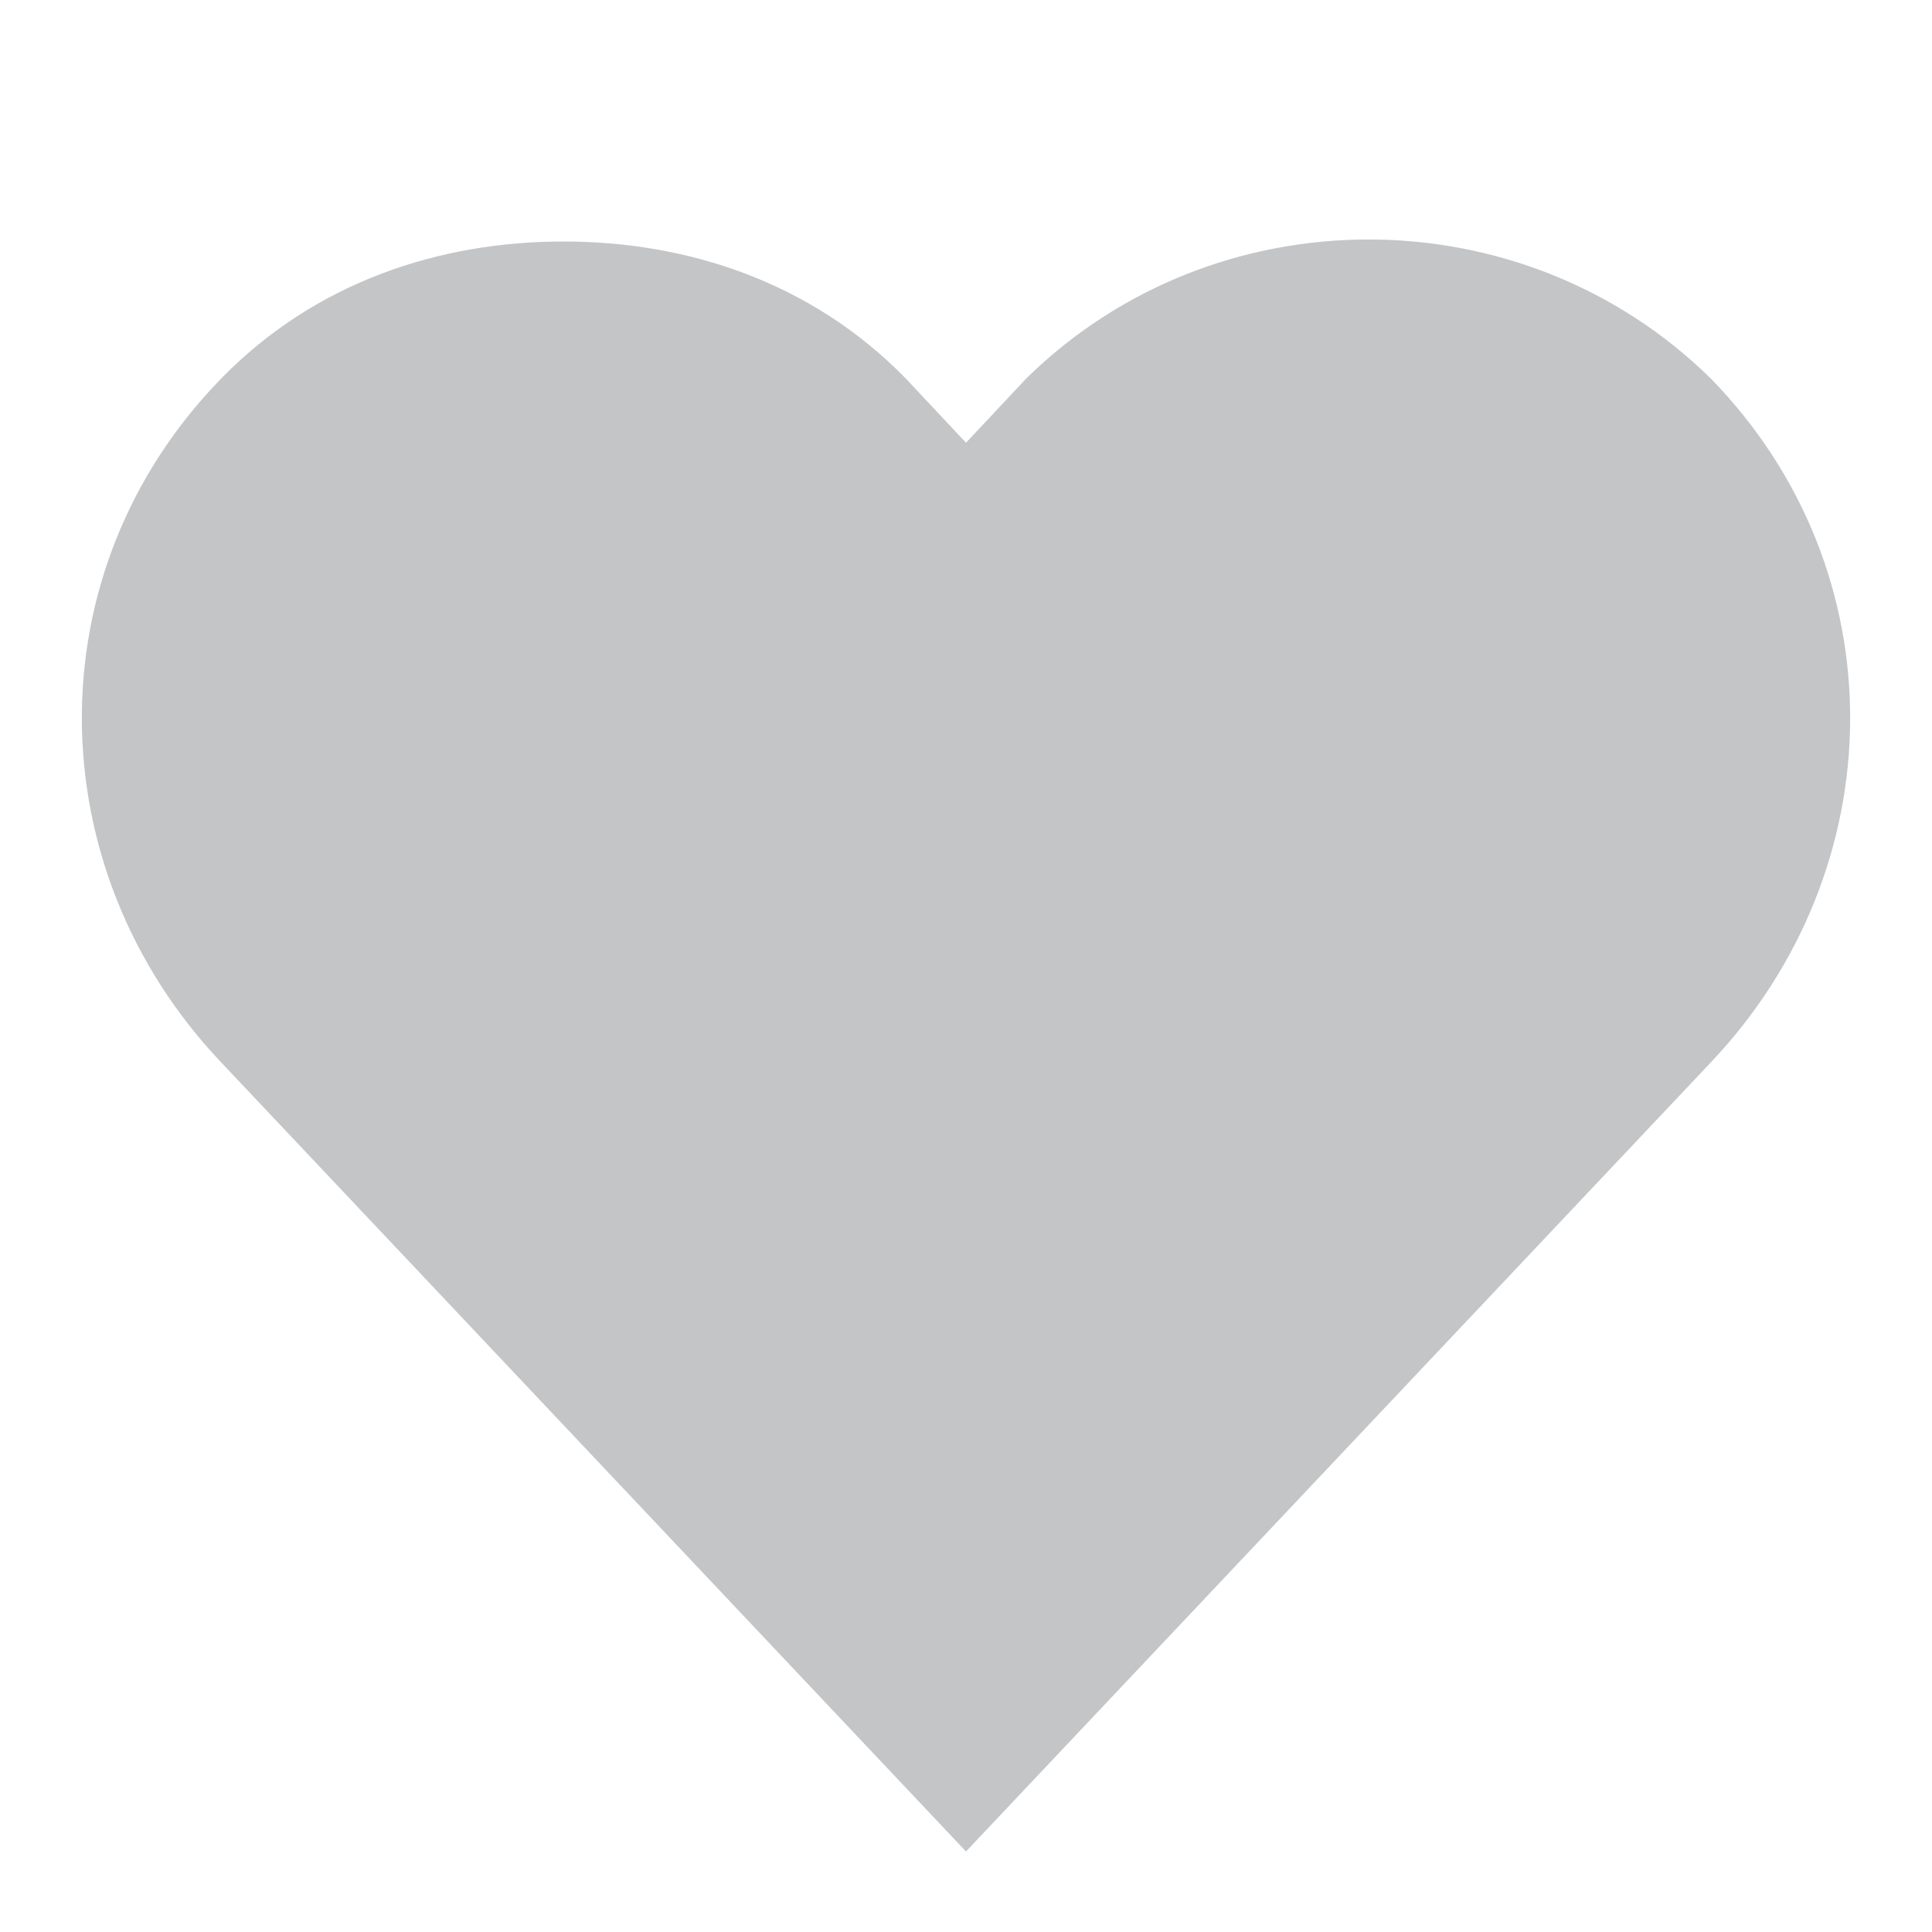
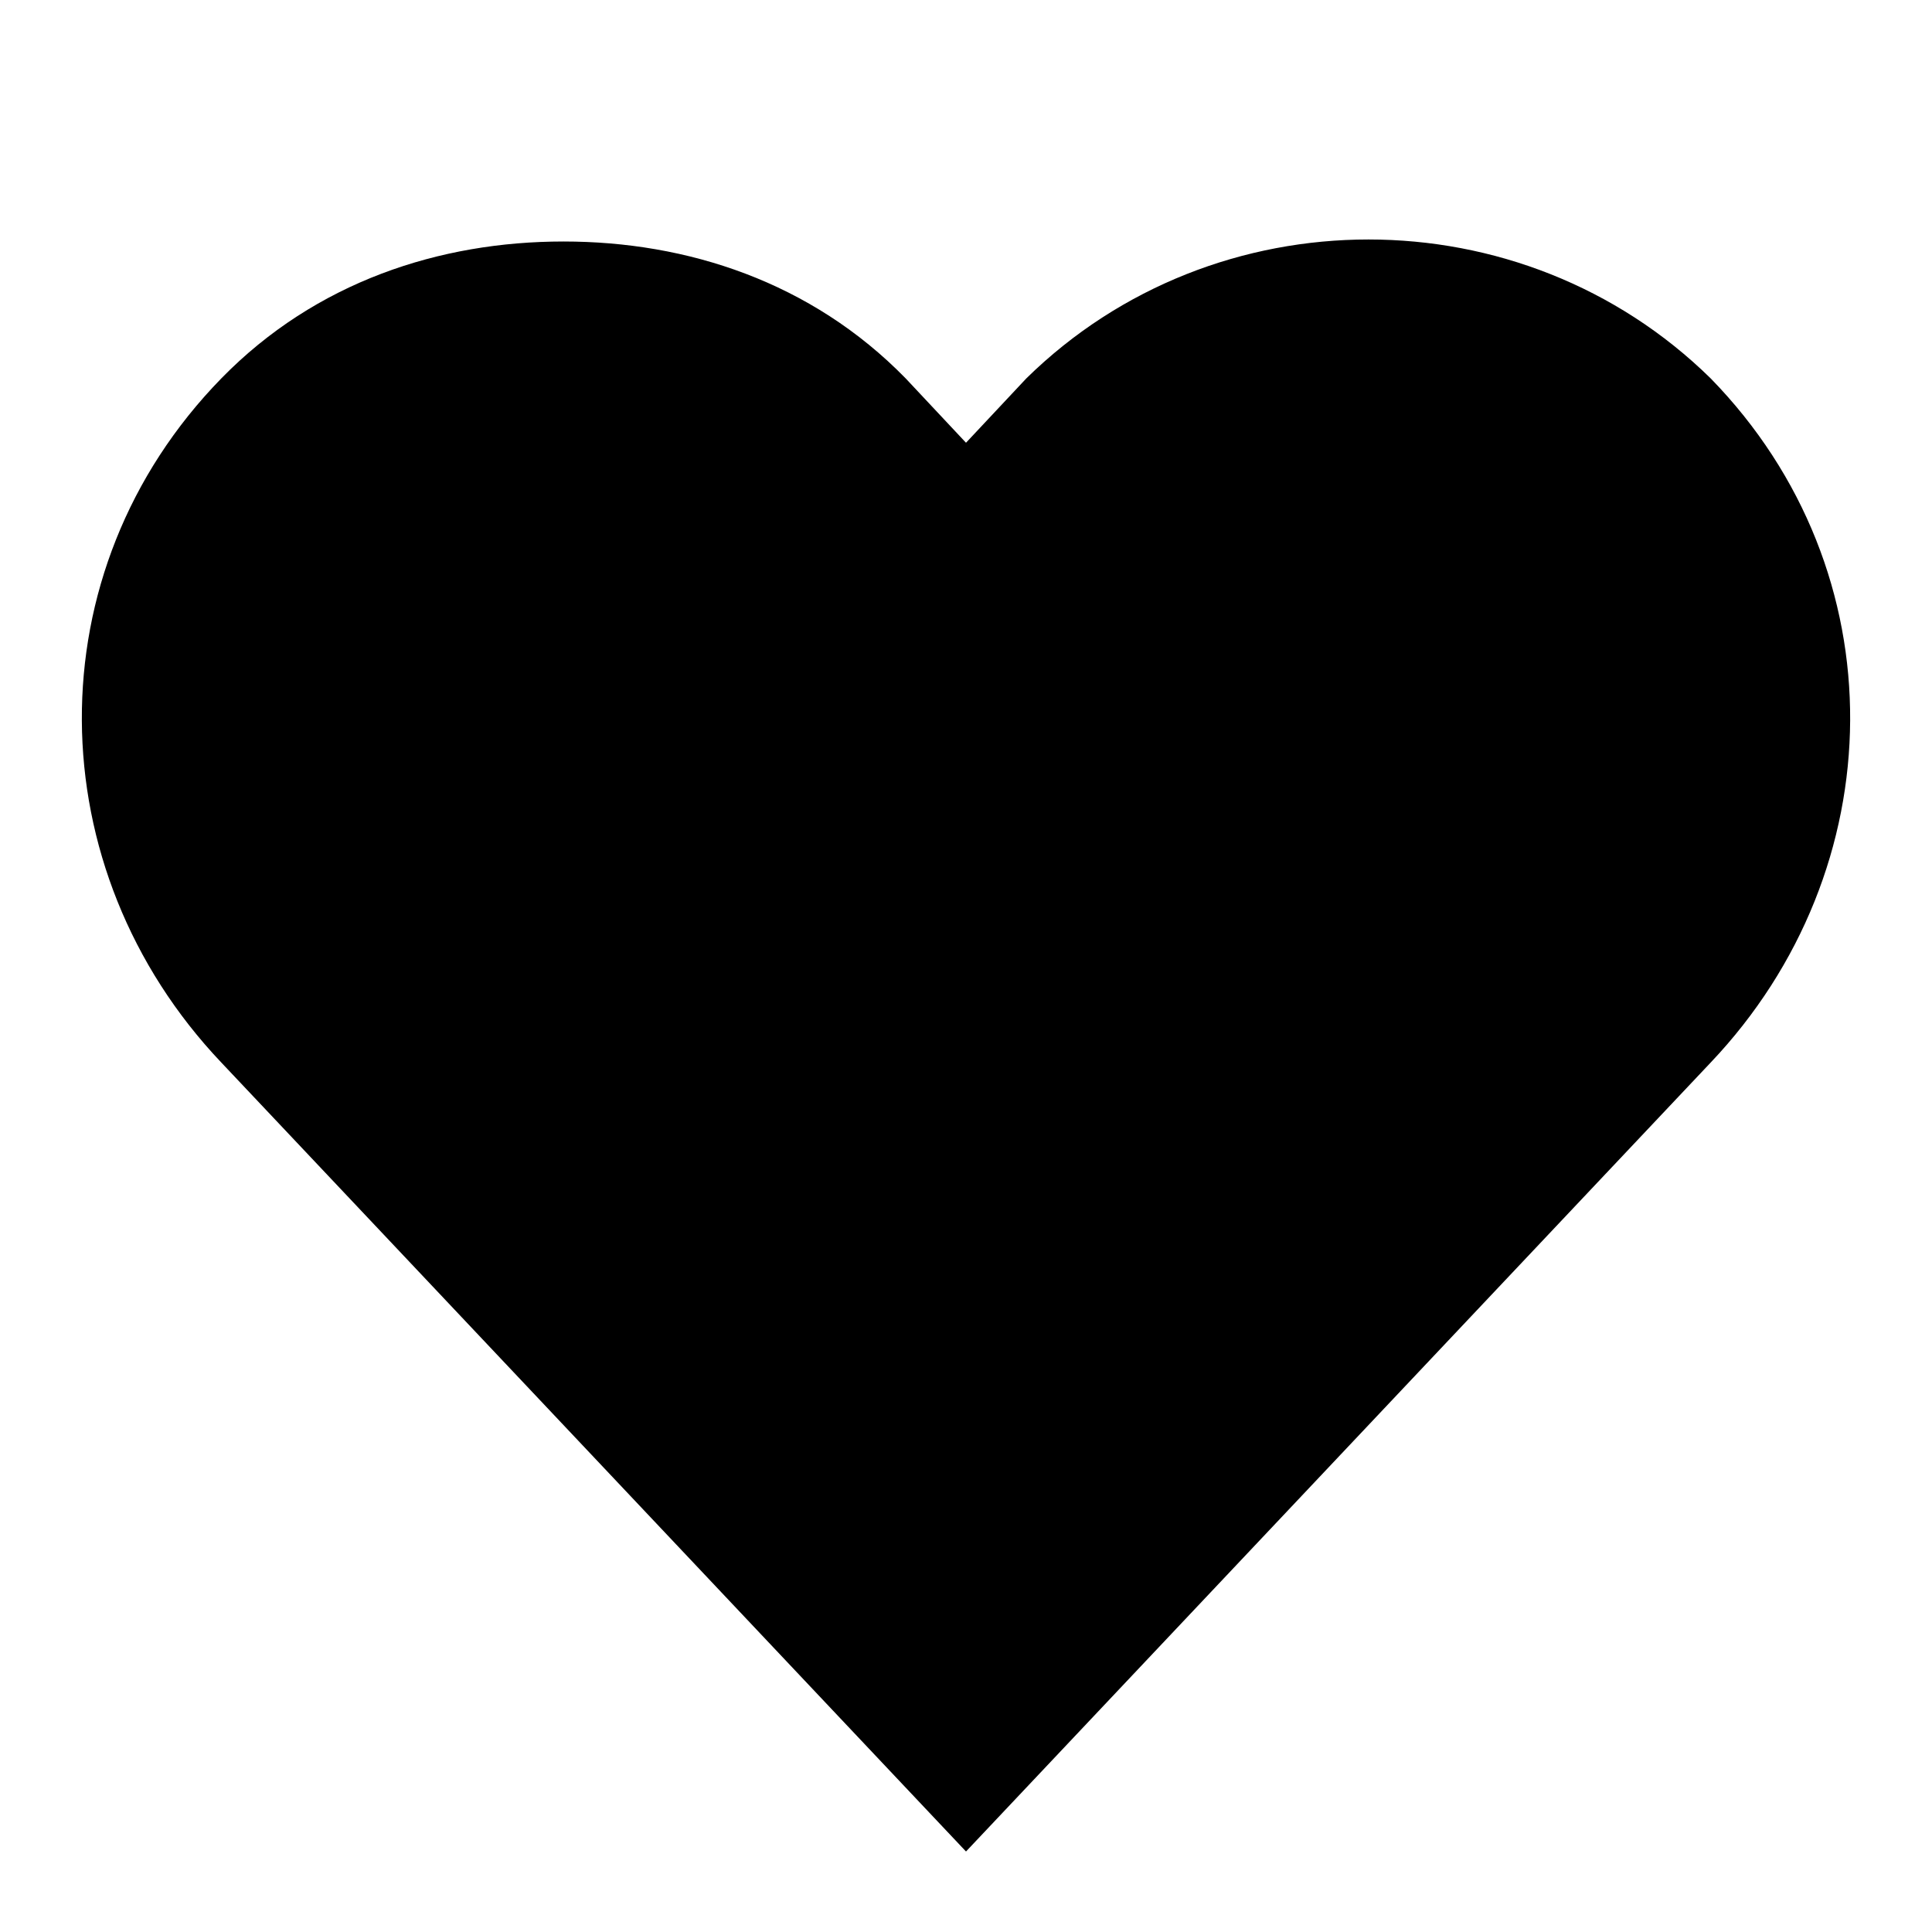
<svg xmlns="http://www.w3.org/2000/svg" height="24" version="1.1" width="24">
  <g transform="translate(0 -1028.4)">
-     <path d="m7 1031.4c-1.536 0-3.078 0.5-4.25 1.7-2.343 2.4-2.279 6.1 0 8.5l9.25 9.8 9.25-9.8c2.279-2.4 2.343-6.1 0-8.5-2.343-2.3-6.157-2.3-8.5 0l-0.75 0.8-0.75-0.8c-1.172-1.2-2.715-1.7-4.25-1.7z" fill="#c3c5c7" />
+     <path d="m7 1031.4c-1.536 0-3.078 0.5-4.25 1.7-2.343 2.4-2.279 6.1 0 8.5l9.25 9.8 9.25-9.8c2.279-2.4 2.343-6.1 0-8.5-2.343-2.3-6.157-2.3-8.5 0l-0.75 0.8-0.75-0.8c-1.172-1.2-2.715-1.7-4.25-1.7z" fill="#000000" />
  </g>
</svg>
